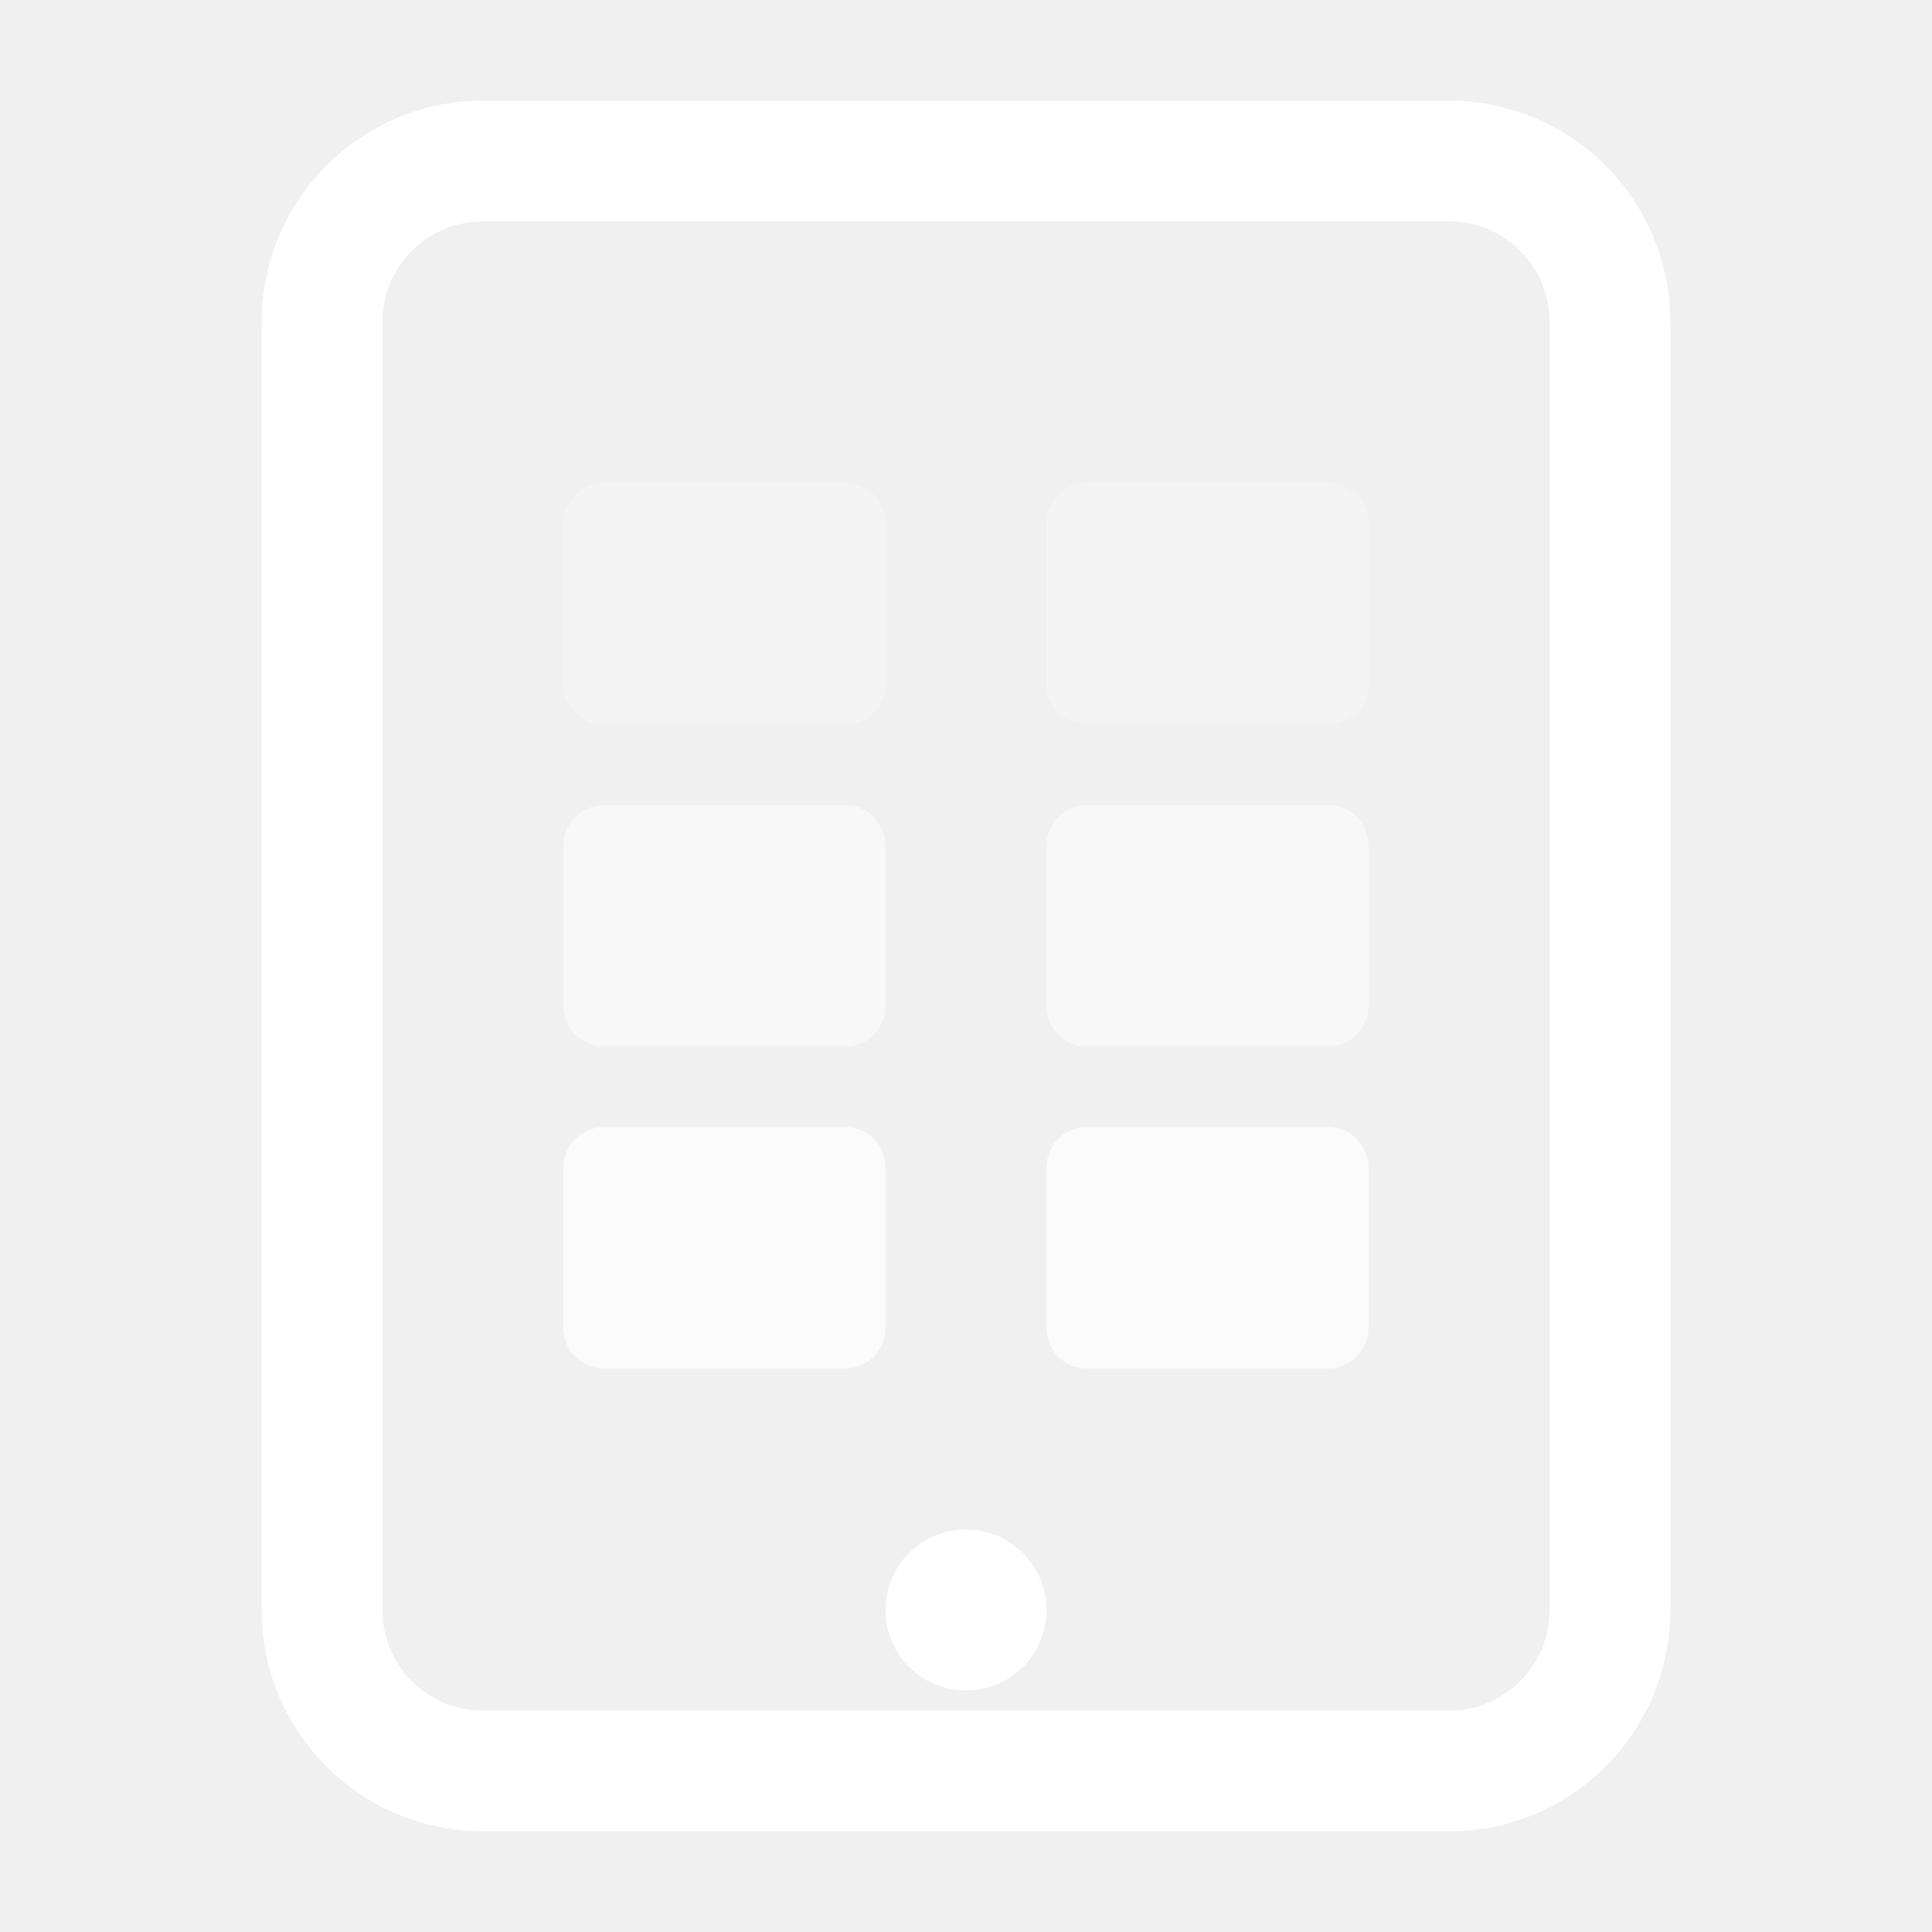
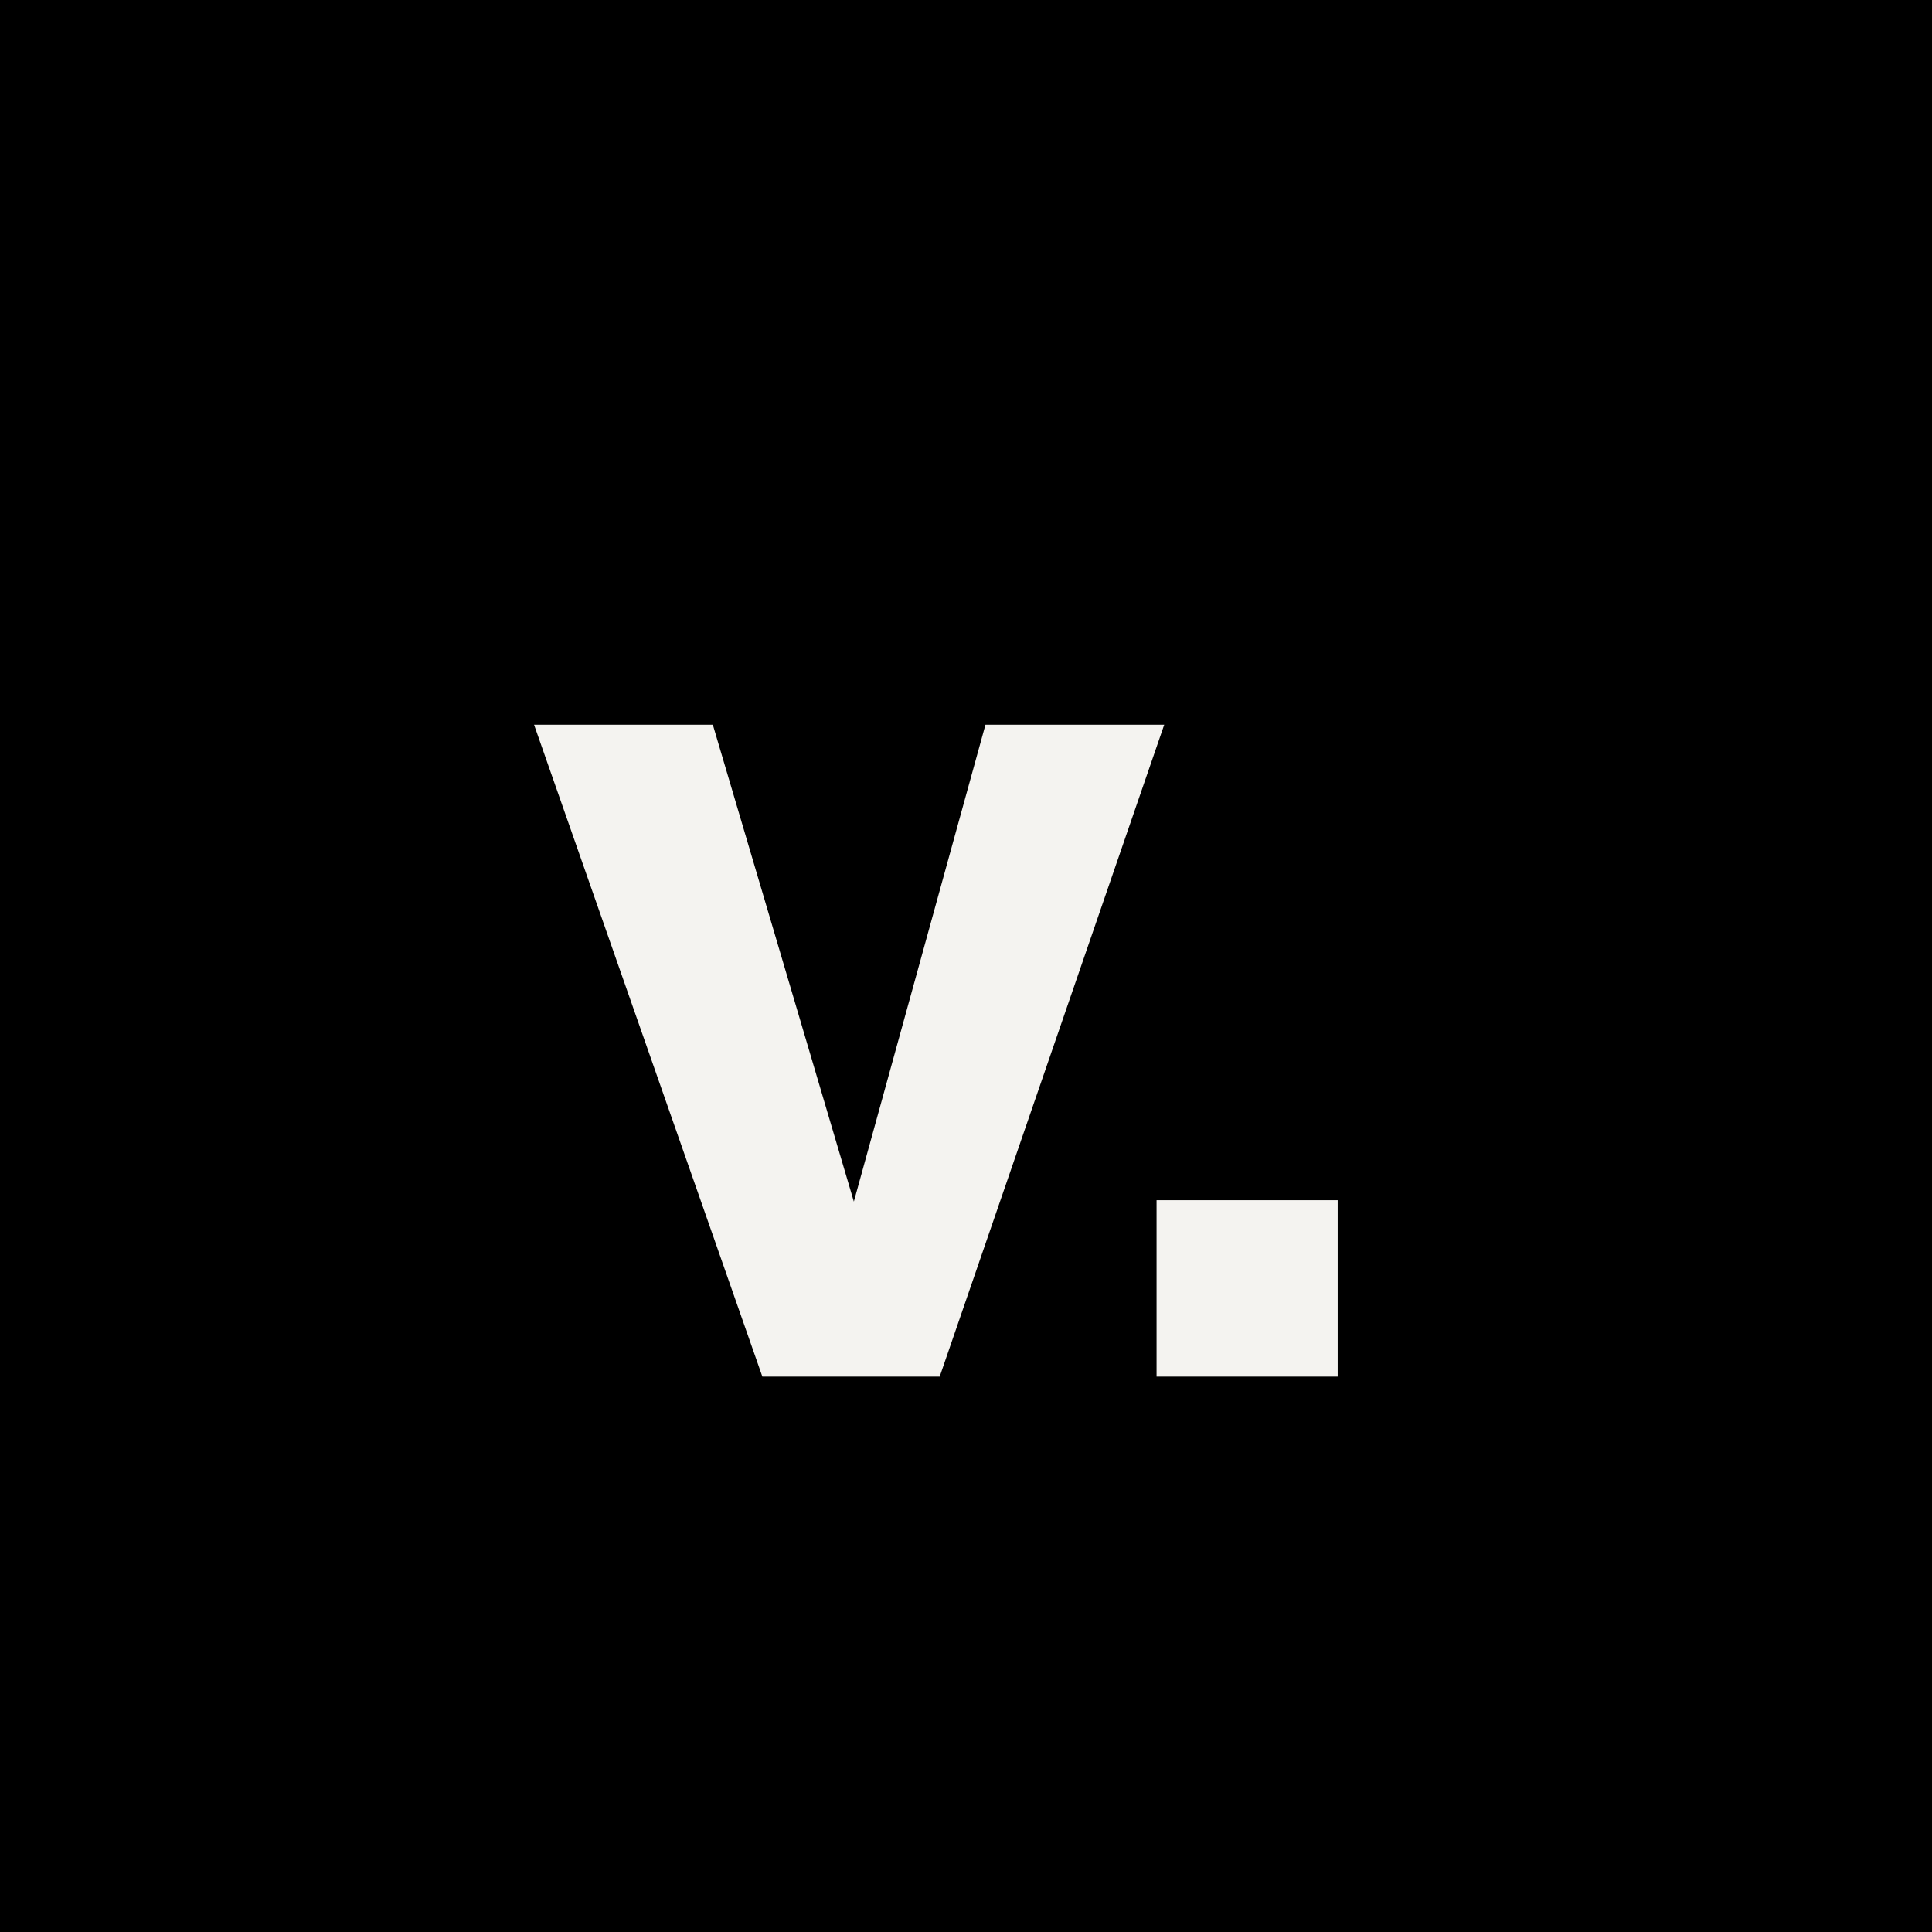
- <svg xmlns="http://www.w3.org/2000/svg" viewBox="0 0 24 24" fill="none">
-   <rect x="4" y="2" width="16" height="20" rx="2" stroke="#FFFFFF" stroke-width="1.5" />
-   <rect x="7" y="6" width="4" height="3" rx="0.5" fill="#FFFFFF" opacity="0.3" />
-   <rect x="13" y="6" width="4" height="3" rx="0.5" fill="#FFFFFF" opacity="0.3" />
-   <rect x="7" y="10" width="4" height="3" rx="0.5" fill="#FFFFFF" opacity="0.5" />
-   <rect x="13" y="10" width="4" height="3" rx="0.5" fill="#FFFFFF" opacity="0.5" />
-   <rect x="7" y="14" width="4" height="3" rx="0.5" fill="#FFFFFF" opacity="0.7" />
-   <rect x="13" y="14" width="4" height="3" rx="0.5" fill="#FFFFFF" opacity="0.7" />
-   <circle cx="12" cy="20" r="1" fill="#FFFFFF" />
+ <svg xmlns="http://www.w3.org/2000/svg" width="64" height="64" viewBox="0 0 64 64">
+   <rect width="64" height="64" fill="#000000" />
+   <text x="50%" y="50%" dy="0.34em" text-anchor="middle" font-family="system-ui, -apple-system, 'Segoe UI', Helvetica, Arial, sans-serif" font-size="40" font-weight="700" letter-spacing="-1.5" fill="#f4f3f0">v.</text>
</svg>
